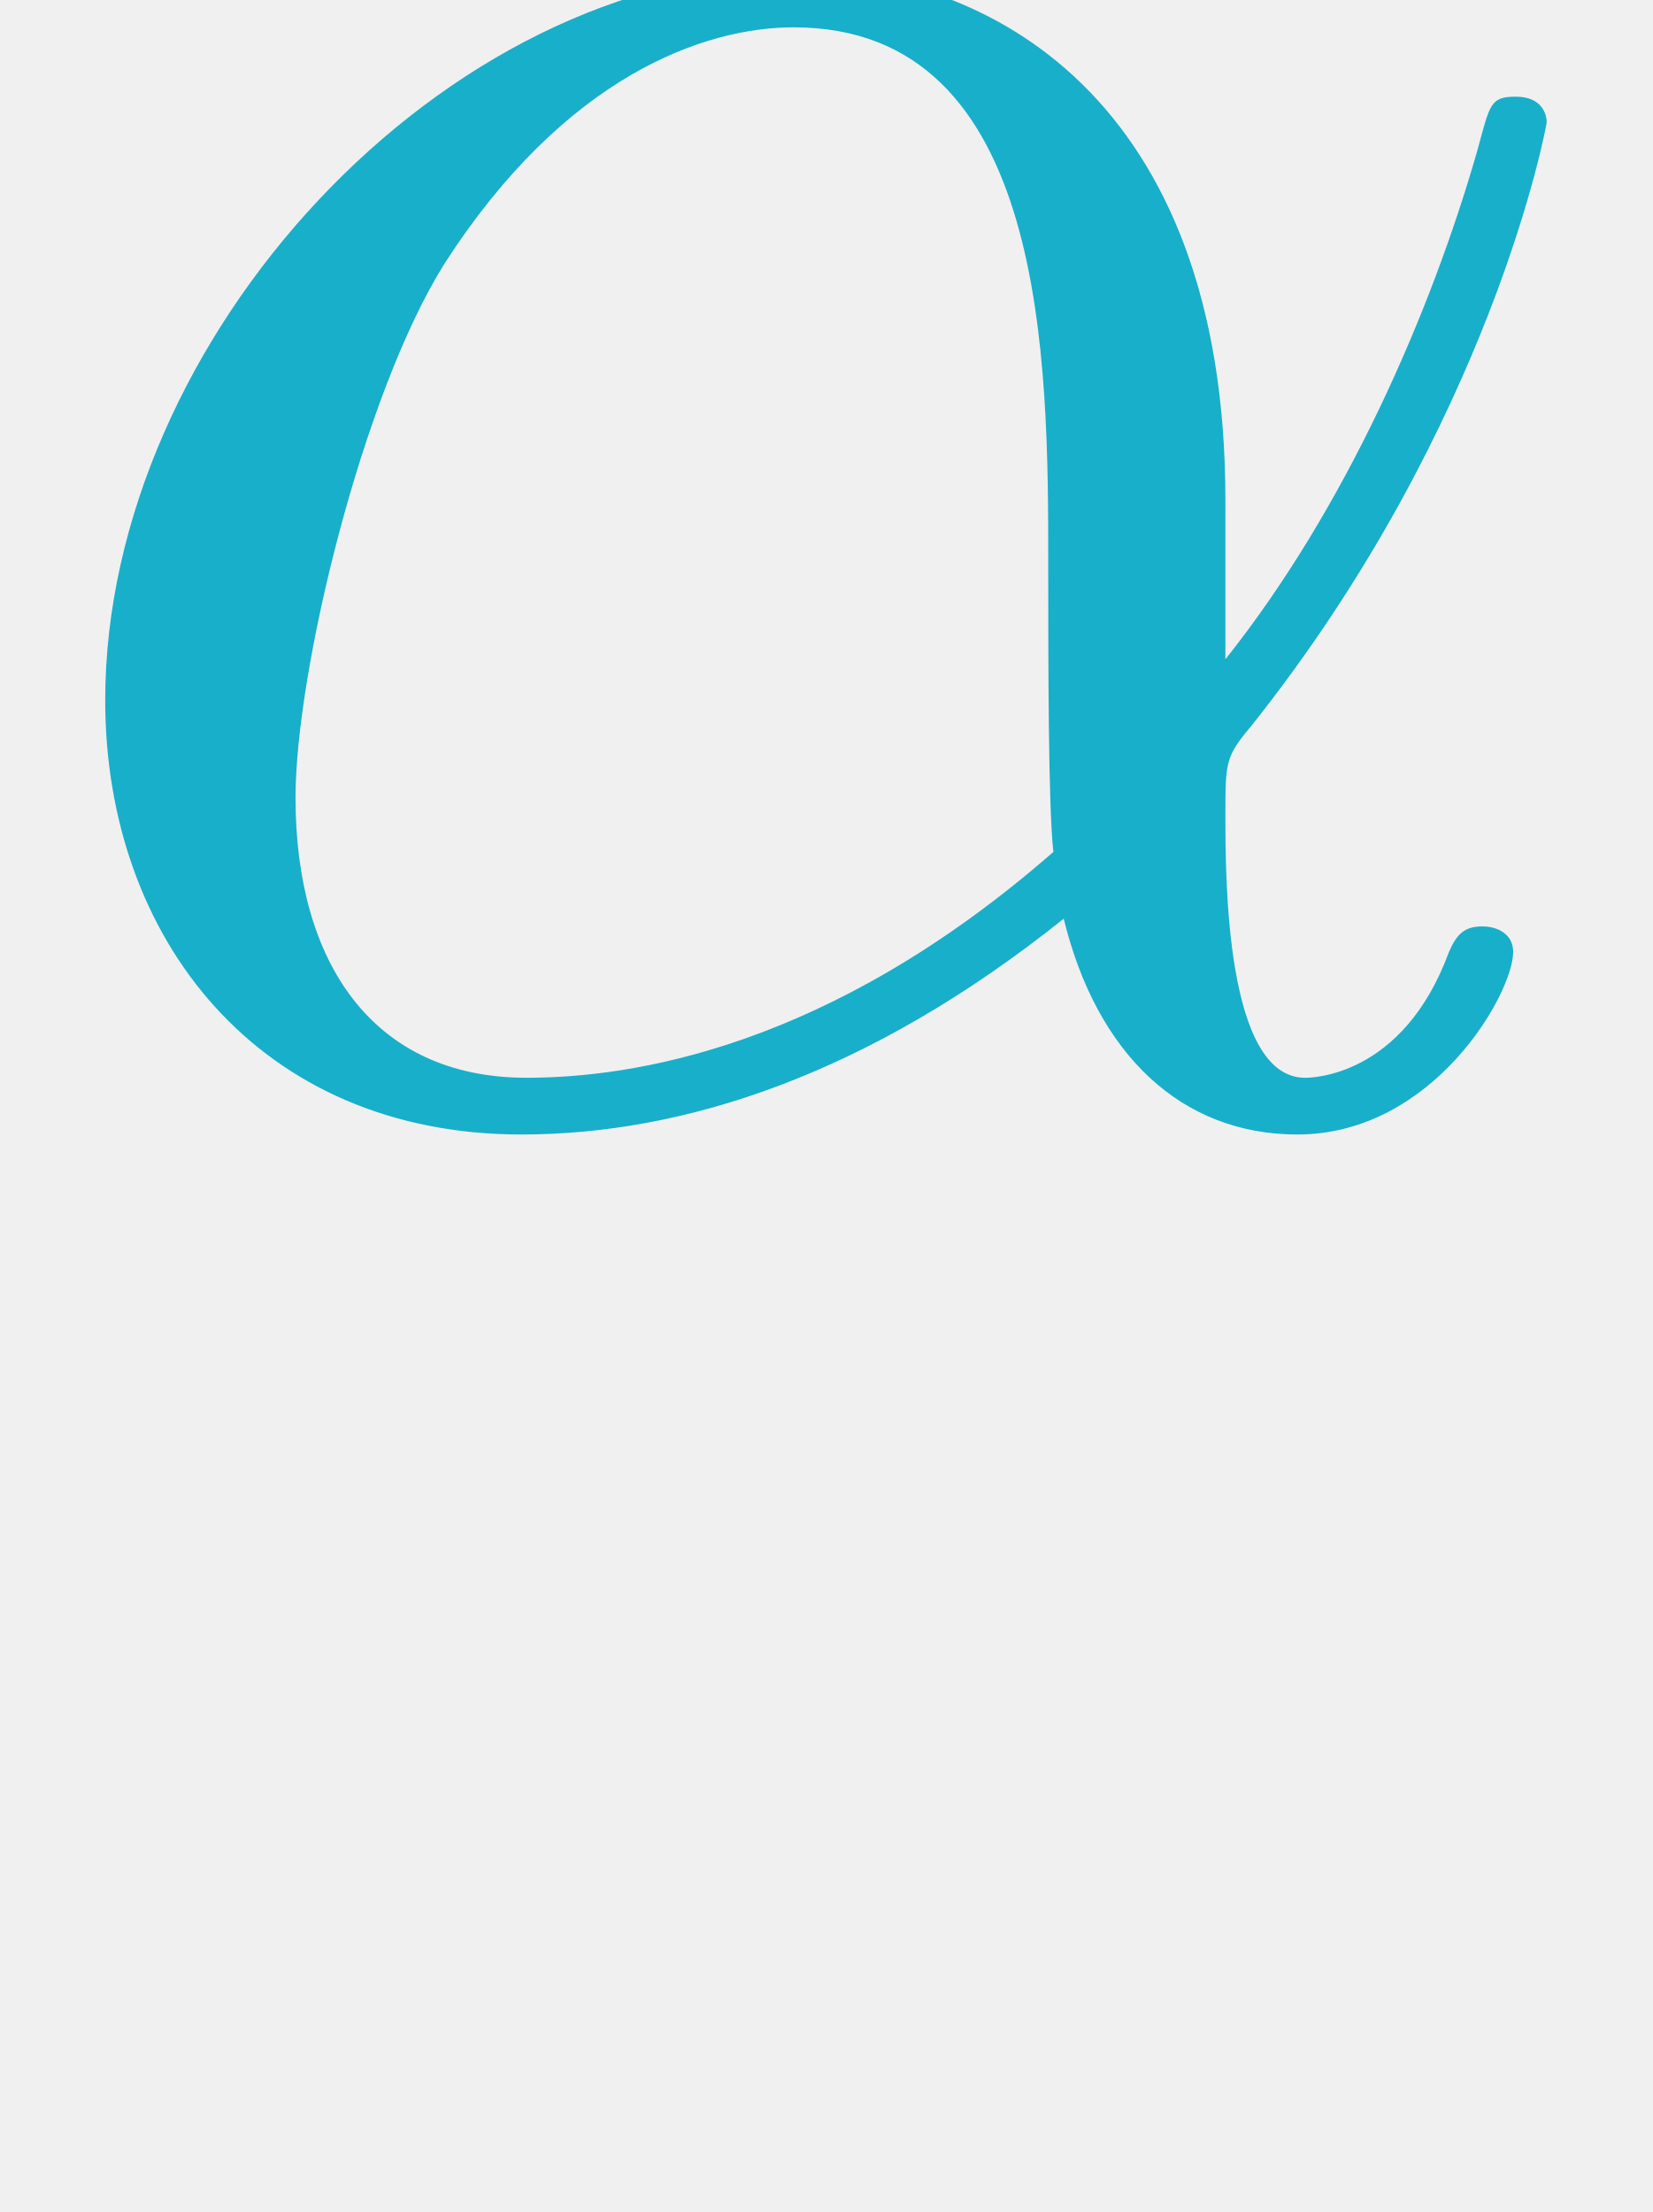
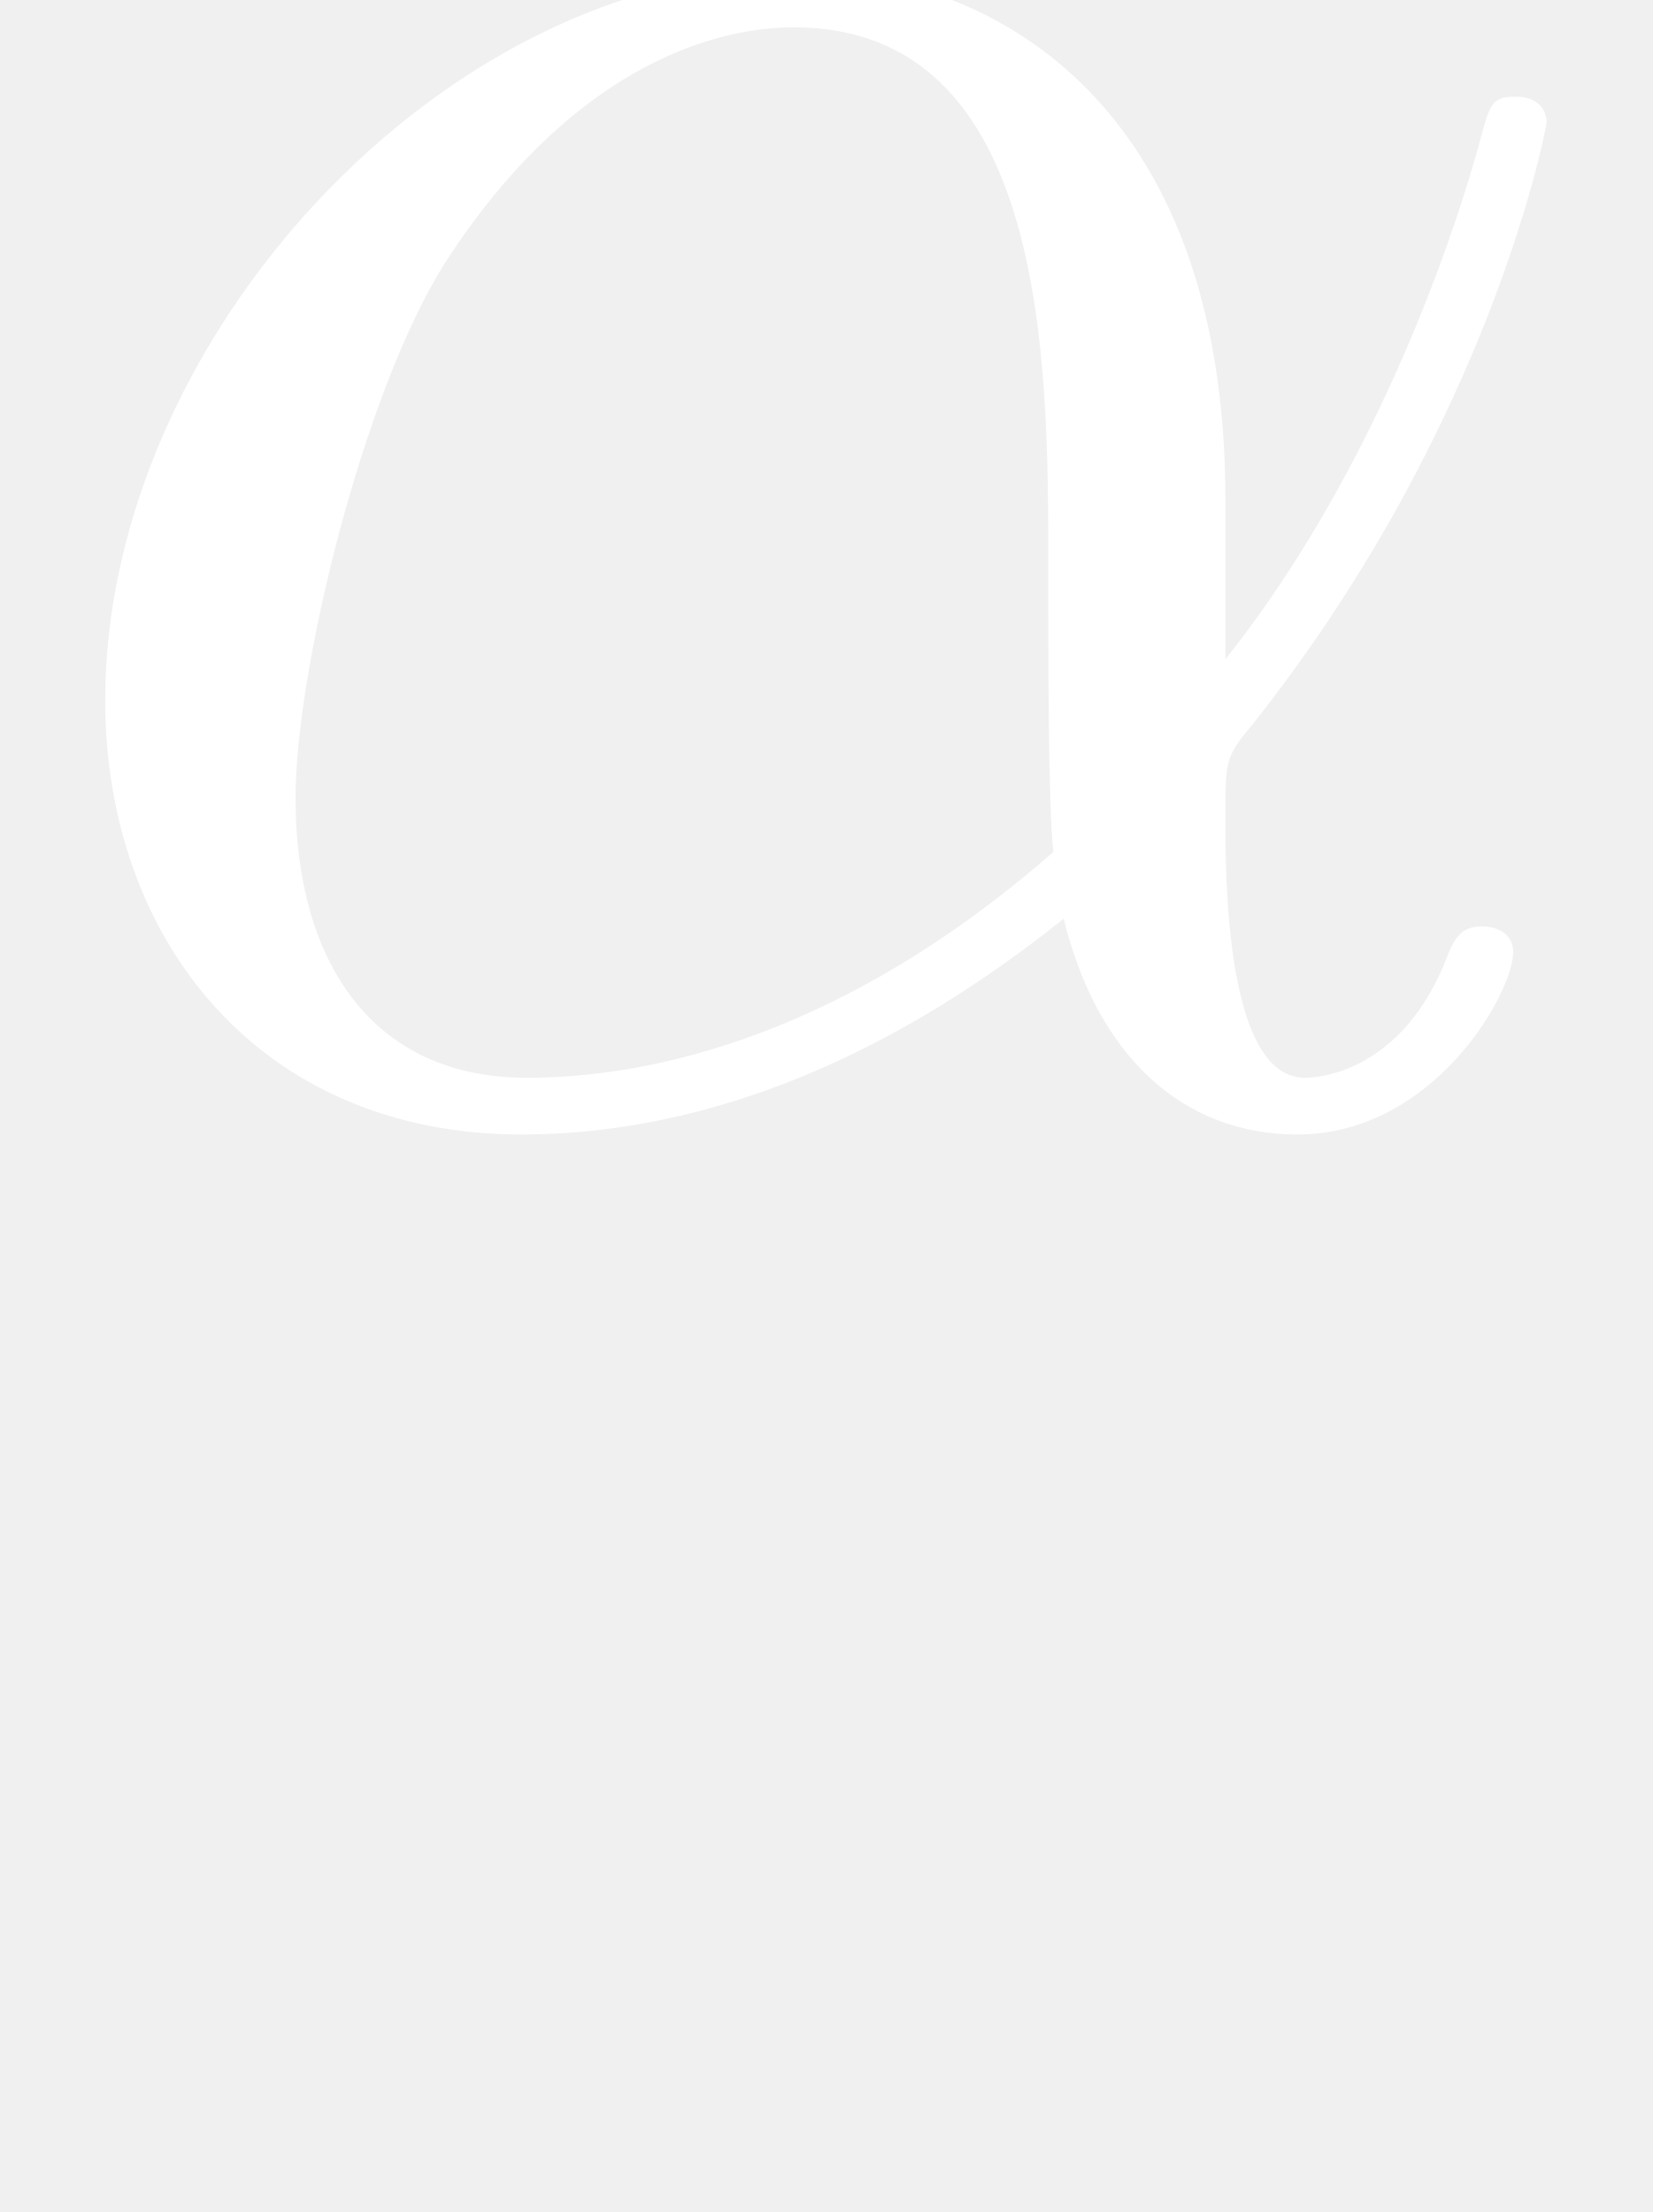
- <svg xmlns="http://www.w3.org/2000/svg" xmlns:ns1="http://github.com/leegao/readme2tex/" xmlns:xlink="http://www.w3.org/1999/xlink" height="8.579pt" ns1:offset="-6.217248937900877e-15" version="1.1" viewBox="-52.075 -66.327 6.41 8.579" width="6.41pt" fill="#00a8c6">
-   <defs fill="#00a8c6">
-     <path d="M3.318 -0.757C3.357 -0.359 3.626 0.06 4.095 0.06C4.304 0.06 4.912 -0.08 4.912 -0.887V-1.445H4.663V-0.887C4.663 -0.309 4.413 -0.249 4.304 -0.249C3.975 -0.249 3.935 -0.697 3.935 -0.747V-2.74C3.935 -3.158 3.935 -3.547 3.577 -3.915C3.188 -4.304 2.69 -4.463 2.212 -4.463C1.395 -4.463 0.707 -3.995 0.707 -3.337C0.707 -3.039 0.907 -2.869 1.166 -2.869C1.445 -2.869 1.624 -3.068 1.624 -3.328C1.624 -3.447 1.574 -3.776 1.116 -3.786C1.385 -4.134 1.873 -4.244 2.192 -4.244C2.68 -4.244 3.248 -3.856 3.248 -2.969V-2.6C2.74 -2.57 2.042 -2.54 1.415 -2.242C0.667 -1.903 0.418 -1.385 0.418 -0.946C0.418 -0.139 1.385 0.11 2.012 0.11C2.67 0.11 3.128 -0.289 3.318 -0.757ZM3.248 -2.391V-1.395C3.248 -0.448 2.531 -0.11 2.082 -0.11C1.594 -0.11 1.186 -0.458 1.186 -0.956C1.186 -1.504 1.604 -2.331 3.248 -2.391Z" id="g1-97" fill="#00a8c6" />
-     <path d="M4.752 -2.351C4.752 -3.915 3.826 -4.403 3.088 -4.403C1.724 -4.403 0.408 -2.979 0.408 -1.574C0.408 -0.648 1.006 0.11 2.022 0.11C2.65 0.11 3.367 -0.12 4.125 -0.727C4.254 -0.199 4.583 0.11 5.031 0.11C5.559 0.11 5.868 -0.438 5.868 -0.598C5.868 -0.667 5.808 -0.697 5.748 -0.697C5.679 -0.697 5.649 -0.667 5.619 -0.598C5.44 -0.11 5.081 -0.11 5.061 -0.11C4.752 -0.11 4.752 -0.887 4.752 -1.126C4.752 -1.335 4.752 -1.355 4.852 -1.474C5.788 -2.65 5.998 -3.806 5.998 -3.816C5.998 -3.836 5.988 -3.915 5.878 -3.915C5.778 -3.915 5.778 -3.885 5.729 -3.706C5.549 -3.078 5.22 -2.321 4.752 -1.733V-2.351ZM4.085 -0.986C3.208 -0.219 2.441 -0.11 2.042 -0.11C1.445 -0.11 1.146 -0.558 1.146 -1.196C1.146 -1.684 1.405 -2.76 1.724 -3.268C2.192 -3.995 2.73 -4.184 3.078 -4.184C4.065 -4.184 4.065 -2.879 4.065 -2.102C4.065 -1.733 4.065 -1.156 4.085 -0.986Z" id="g0-11" fill="#00a8c6" />
+ <svg xmlns="http://www.w3.org/2000/svg" xmlns:ns1="http://github.com/leegao/readme2tex/" xmlns:xlink="http://www.w3.org/1999/xlink" height="8.579pt" ns1:offset="-6.217248937900877e-15" version="1.1" viewBox="-52.075 -66.327 6.41 8.579" width="6.41pt">
+   <defs>
+     <path d="M3.318 -0.757C3.357 -0.359 3.626 0.06 4.095 0.06C4.304 0.06 4.912 -0.08 4.912 -0.887V-1.445H4.663V-0.887C4.663 -0.309 4.413 -0.249 4.304 -0.249C3.975 -0.249 3.935 -0.697 3.935 -0.747V-2.74C3.935 -3.158 3.935 -3.547 3.577 -3.915C3.188 -4.304 2.69 -4.463 2.212 -4.463C1.395 -4.463 0.707 -3.995 0.707 -3.337C0.707 -3.039 0.907 -2.869 1.166 -2.869C1.445 -2.869 1.624 -3.068 1.624 -3.328C1.624 -3.447 1.574 -3.776 1.116 -3.786C1.385 -4.134 1.873 -4.244 2.192 -4.244C2.68 -4.244 3.248 -3.856 3.248 -2.969V-2.6C2.74 -2.57 2.042 -2.54 1.415 -2.242C0.667 -1.903 0.418 -1.385 0.418 -0.946C0.418 -0.139 1.385 0.11 2.012 0.11C2.67 0.11 3.128 -0.289 3.318 -0.757ZM3.248 -2.391V-1.395C3.248 -0.448 2.531 -0.11 2.082 -0.11C1.594 -0.11 1.186 -0.458 1.186 -0.956C1.186 -1.504 1.604 -2.331 3.248 -2.391Z" id="g1-97" />
+     <path d="M4.752 -2.351C4.752 -3.915 3.826 -4.403 3.088 -4.403C1.724 -4.403 0.408 -2.979 0.408 -1.574C0.408 -0.648 1.006 0.11 2.022 0.11C2.65 0.11 3.367 -0.12 4.125 -0.727C4.254 -0.199 4.583 0.11 5.031 0.11C5.559 0.11 5.868 -0.438 5.868 -0.598C5.868 -0.667 5.808 -0.697 5.748 -0.697C5.679 -0.697 5.649 -0.667 5.619 -0.598C5.44 -0.11 5.081 -0.11 5.061 -0.11C4.752 -0.11 4.752 -0.887 4.752 -1.126C4.752 -1.335 4.752 -1.355 4.852 -1.474C5.788 -2.65 5.998 -3.806 5.998 -3.816C5.998 -3.836 5.988 -3.915 5.878 -3.915C5.778 -3.915 5.778 -3.885 5.729 -3.706C5.549 -3.078 5.22 -2.321 4.752 -1.733V-2.351ZM4.085 -0.986C3.208 -0.219 2.441 -0.11 2.042 -0.11C1.445 -0.11 1.146 -0.558 1.146 -1.196C1.146 -1.684 1.405 -2.76 1.724 -3.268C2.192 -3.995 2.73 -4.184 3.078 -4.184C4.065 -4.184 4.065 -2.879 4.065 -2.102C4.065 -1.733 4.065 -1.156 4.085 -0.986Z" id="g0-11" />
  </defs>
-   <g fill-opacity="0.9" id="page1" fill="#00a8c6">
-     <use x="-52.075" y="-62.037" xlink:href="#g0-11" fill="#00a8c6" />
+   <g fill-opacity="1" id="page1" fill="#FFFFFF">
+     <use x="-52.075" y="-62.037" xlink:href="#g0-11" />
  </g>
</svg>
